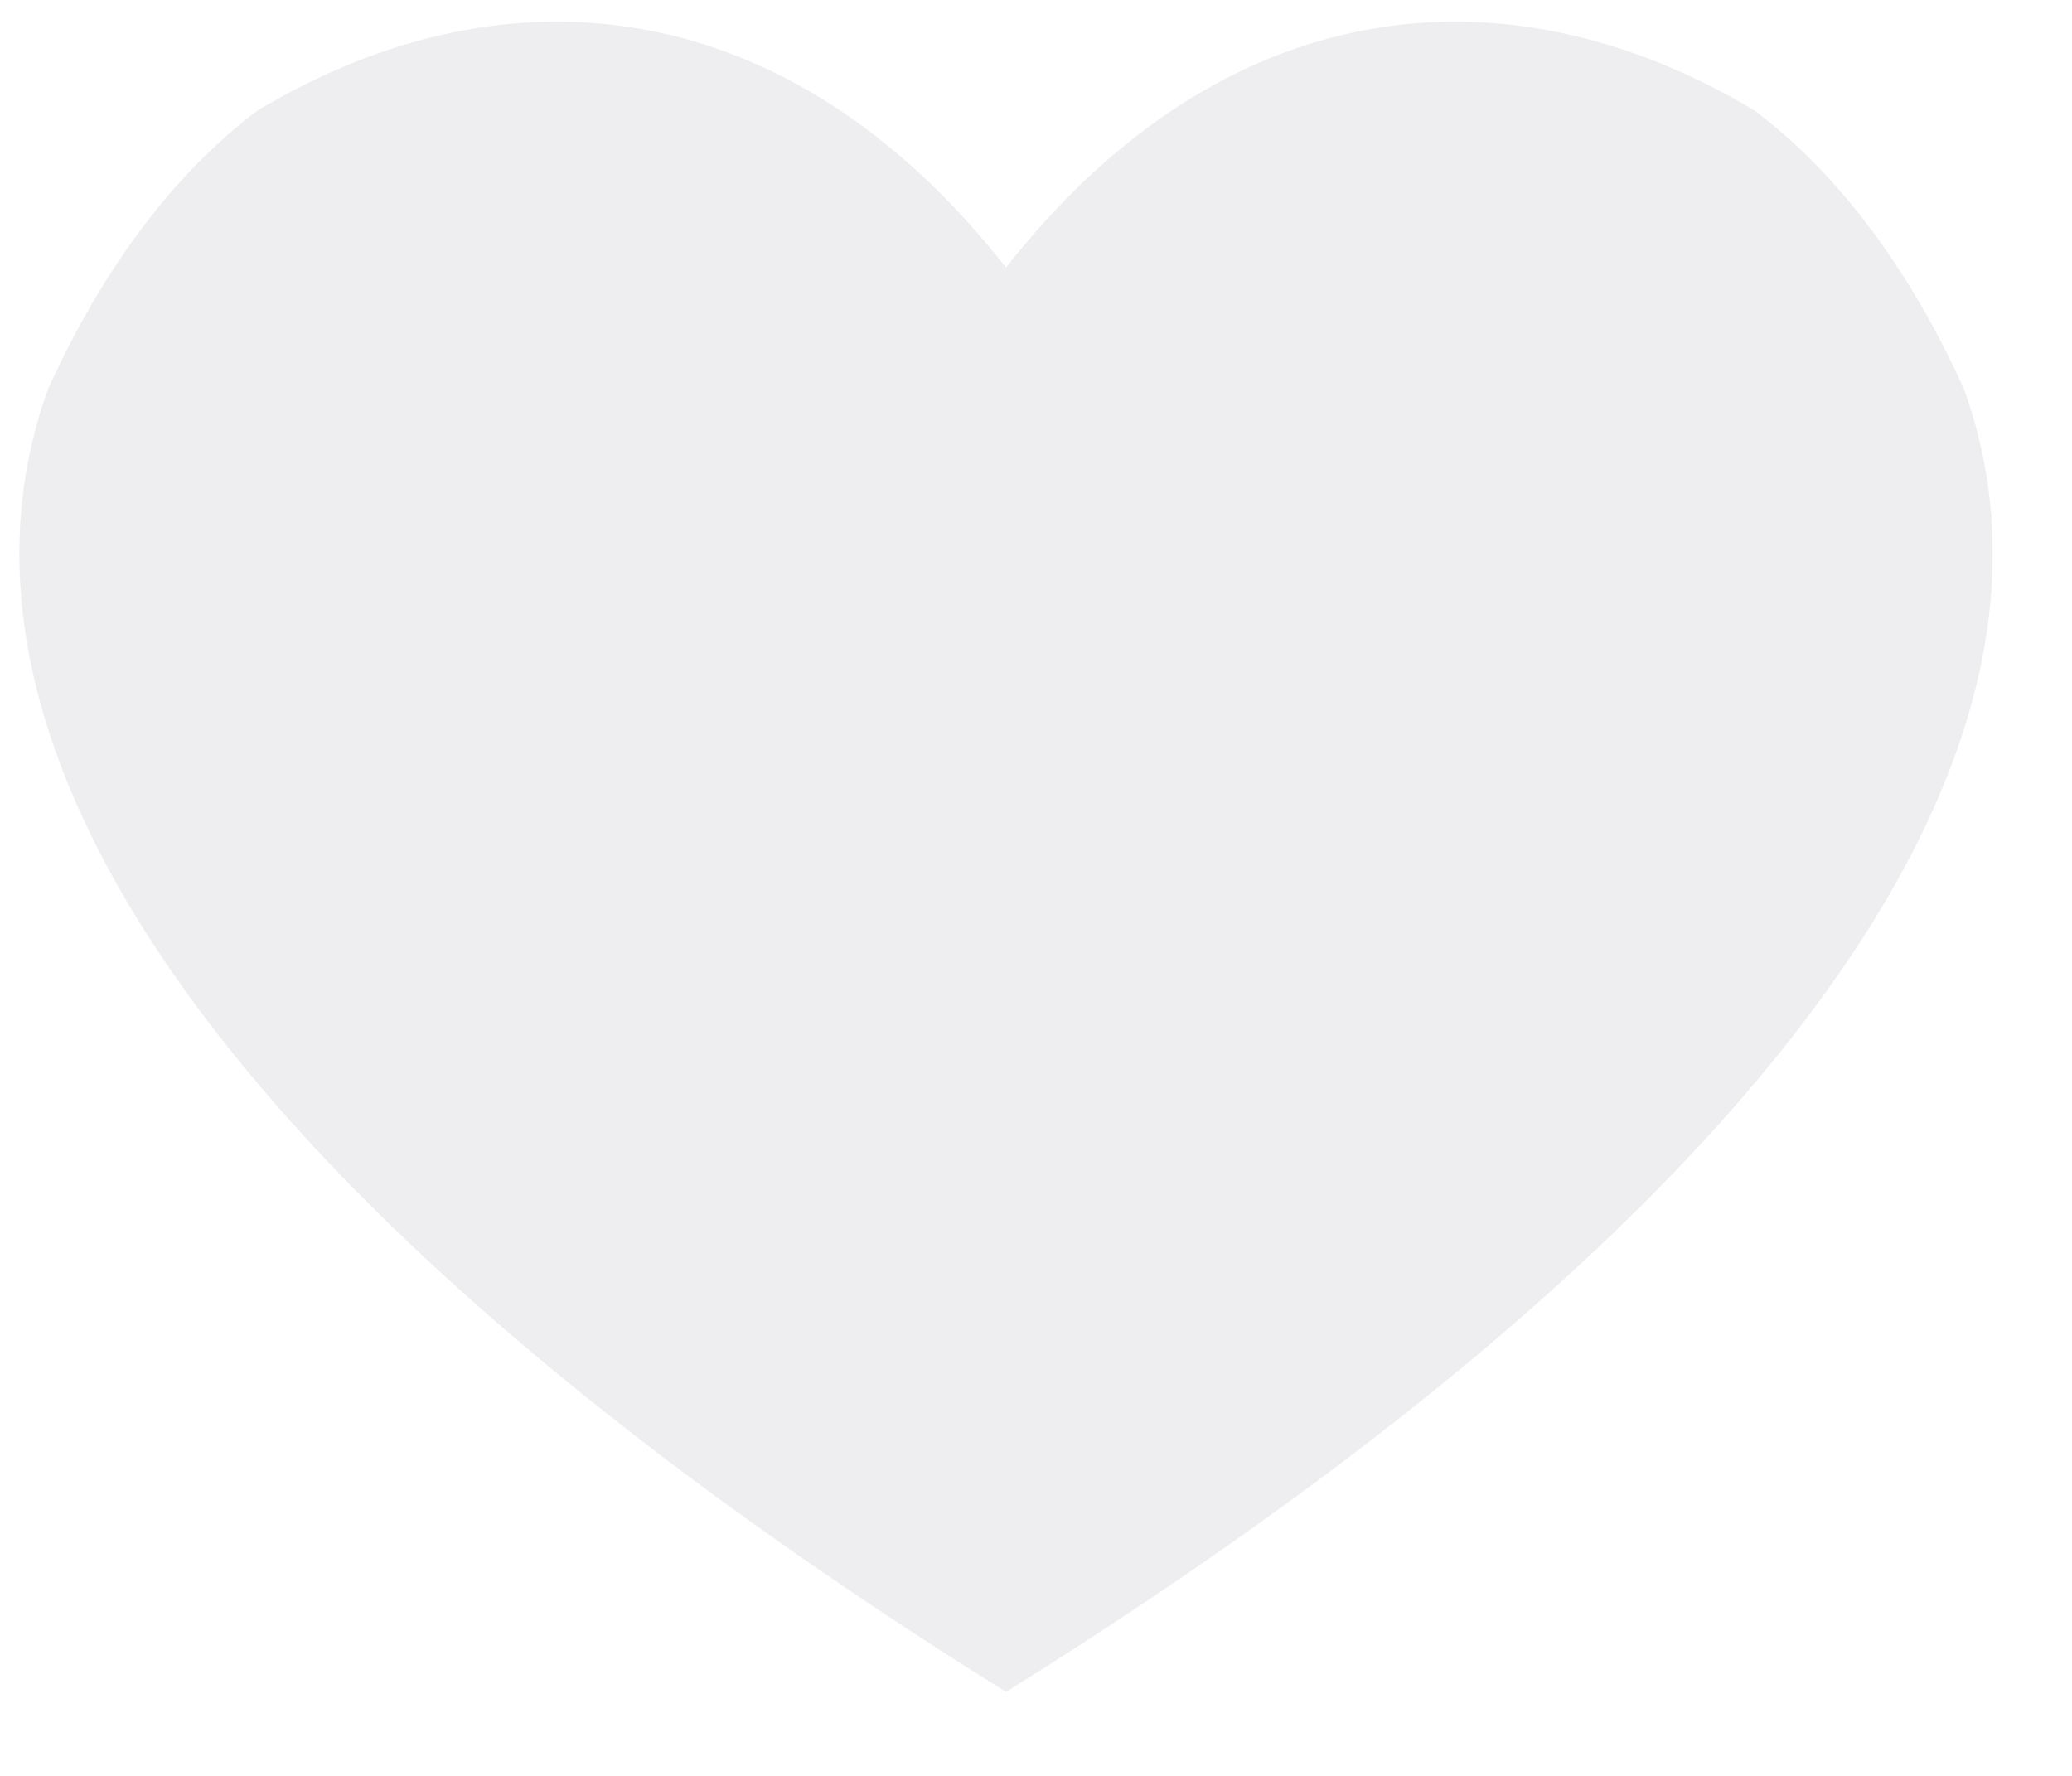
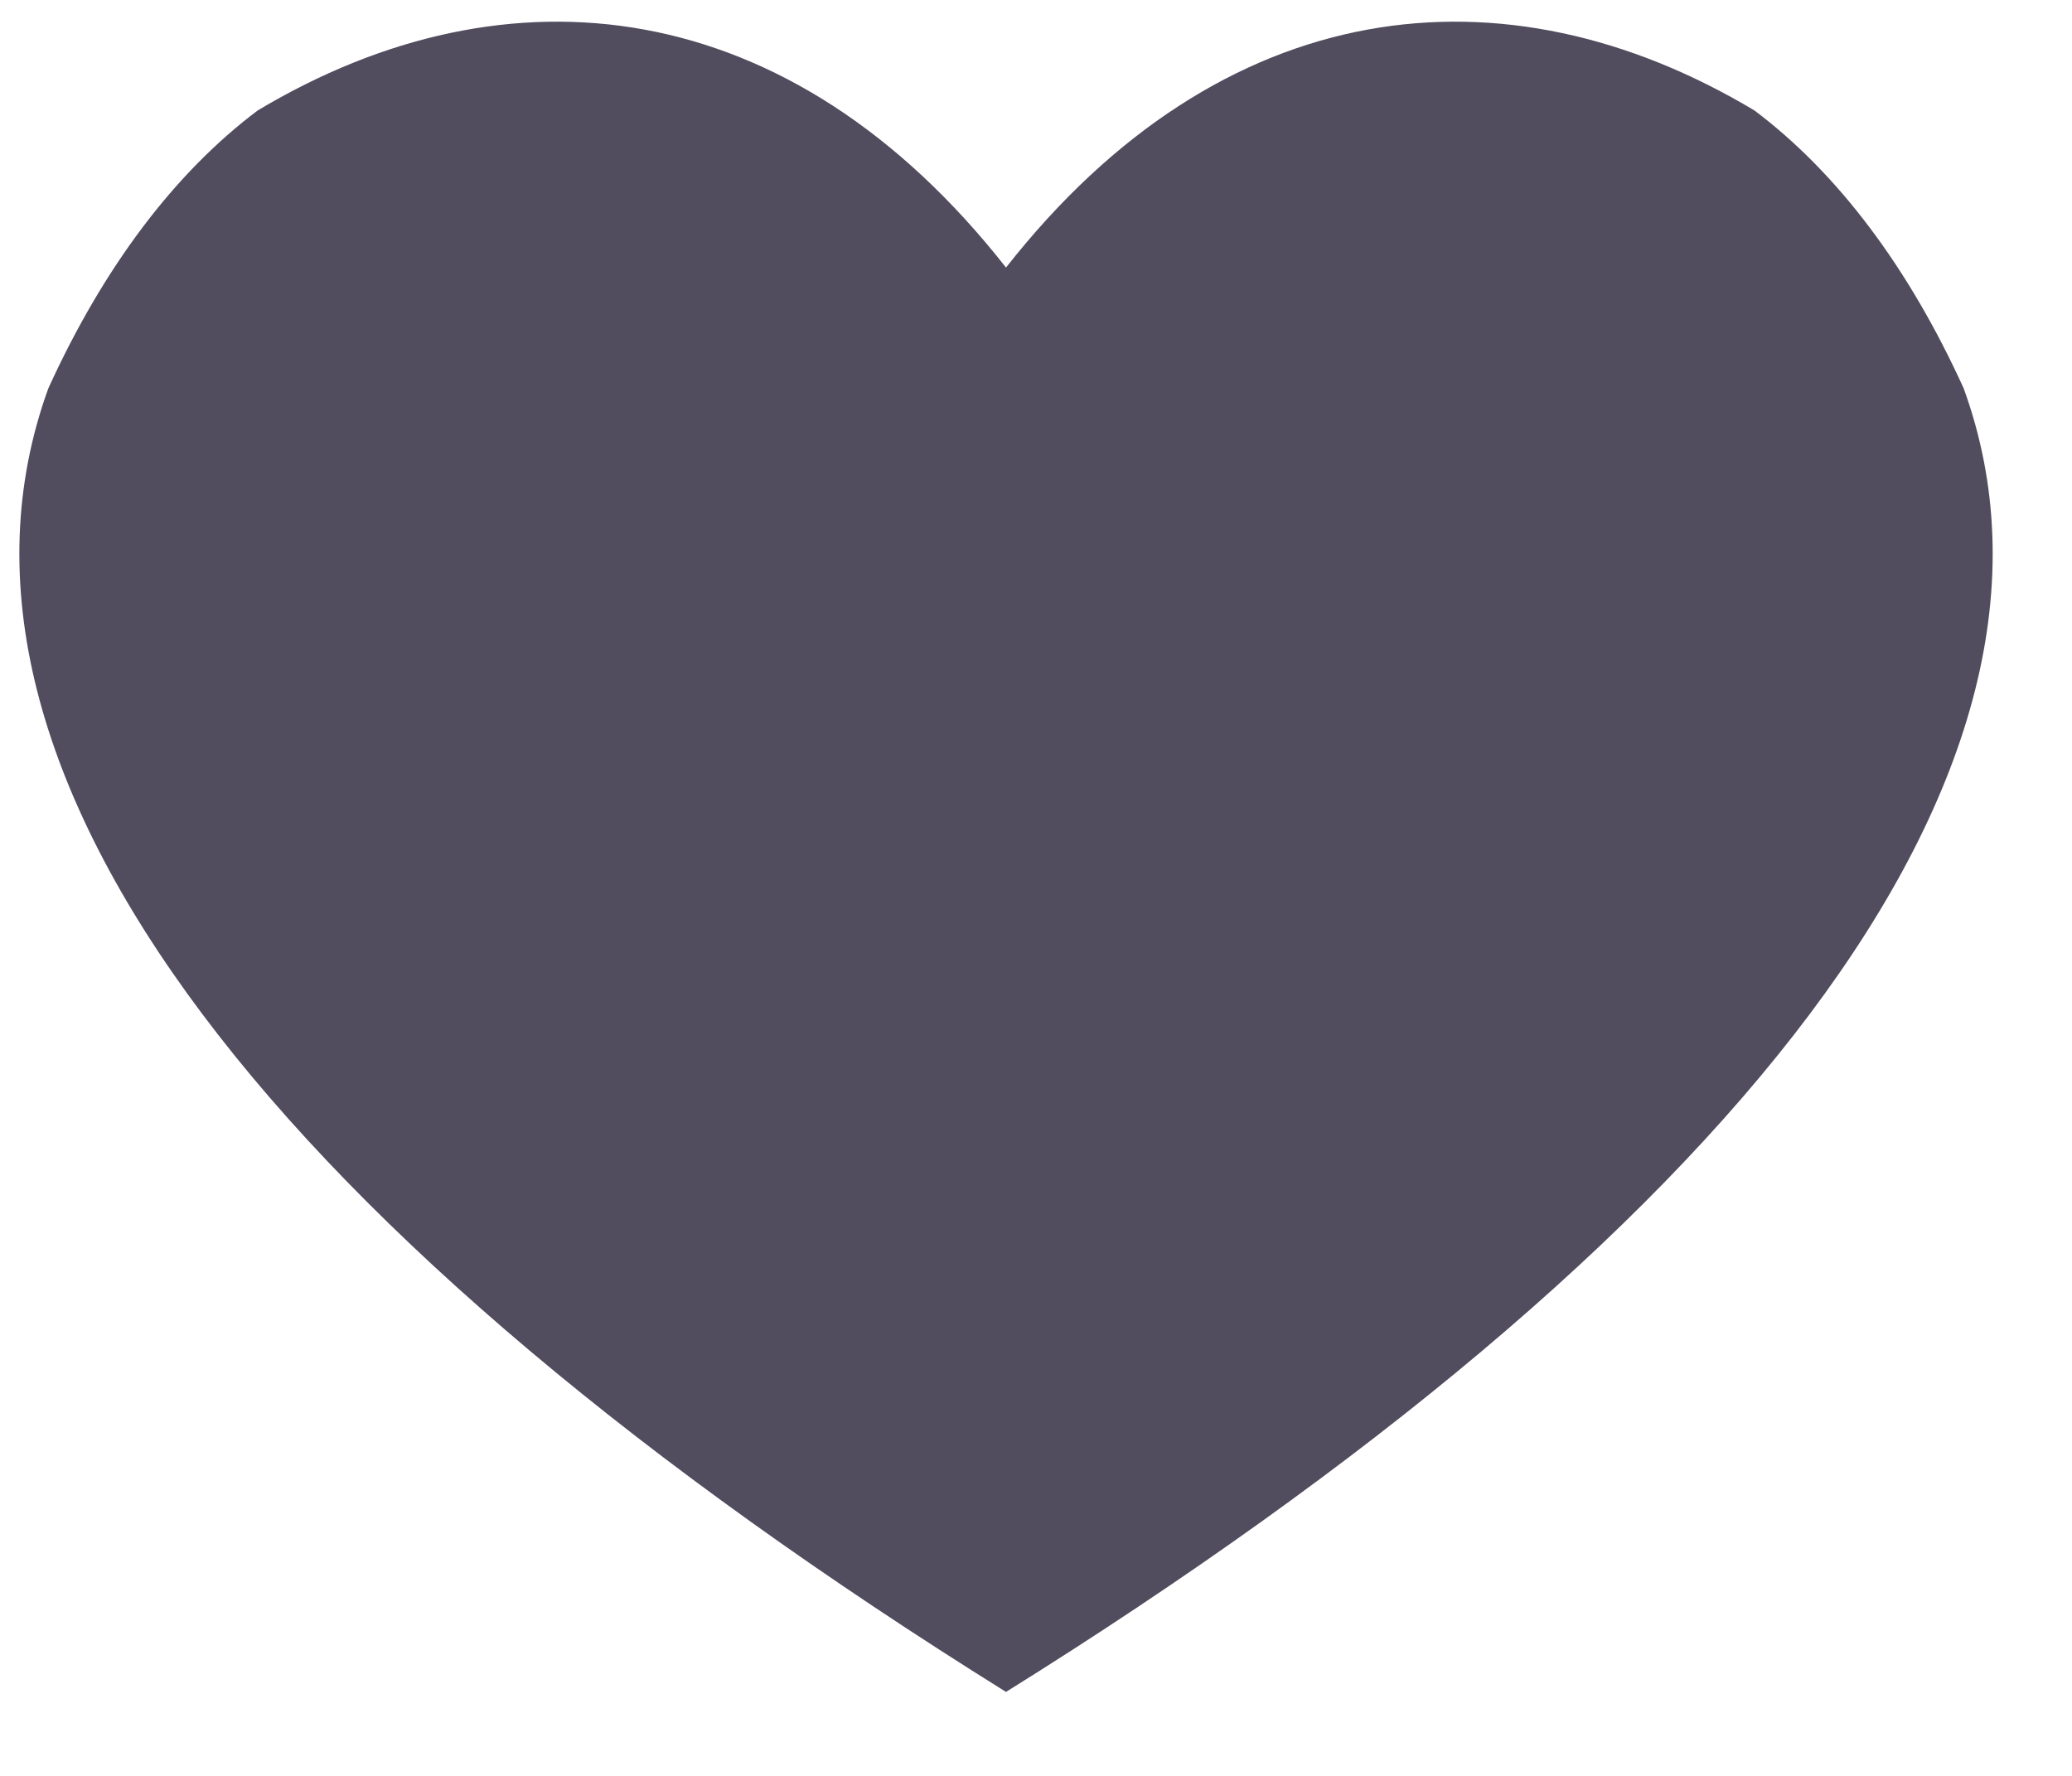
<svg xmlns="http://www.w3.org/2000/svg" width="21" height="18" viewBox="0 0 21 18" fill="none">
-   <path d="M10.196 17.149C17.559 12.559 21.316 7.828 19.902 3.936C19.342 2.705 18.622 1.752 17.782 1.12C15.24 -0.402 12.383 -0.073 10.196 2.712C8.009 -0.073 5.153 -0.402 2.611 1.12C1.771 1.752 1.051 2.705 0.49 3.936C-0.923 7.828 2.834 12.559 10.196 17.149Z" fill="#eeedef" />
+   <path d="M10.196 17.149C17.559 12.559 21.316 7.828 19.902 3.936C19.342 2.705 18.622 1.752 17.782 1.12C15.24 -0.402 12.383 -0.073 10.196 2.712C8.009 -0.073 5.153 -0.402 2.611 1.12C1.771 1.752 1.051 2.705 0.49 3.936C-0.923 7.828 2.834 12.559 10.196 17.149Z" fill="#514c5e" />
</svg>
